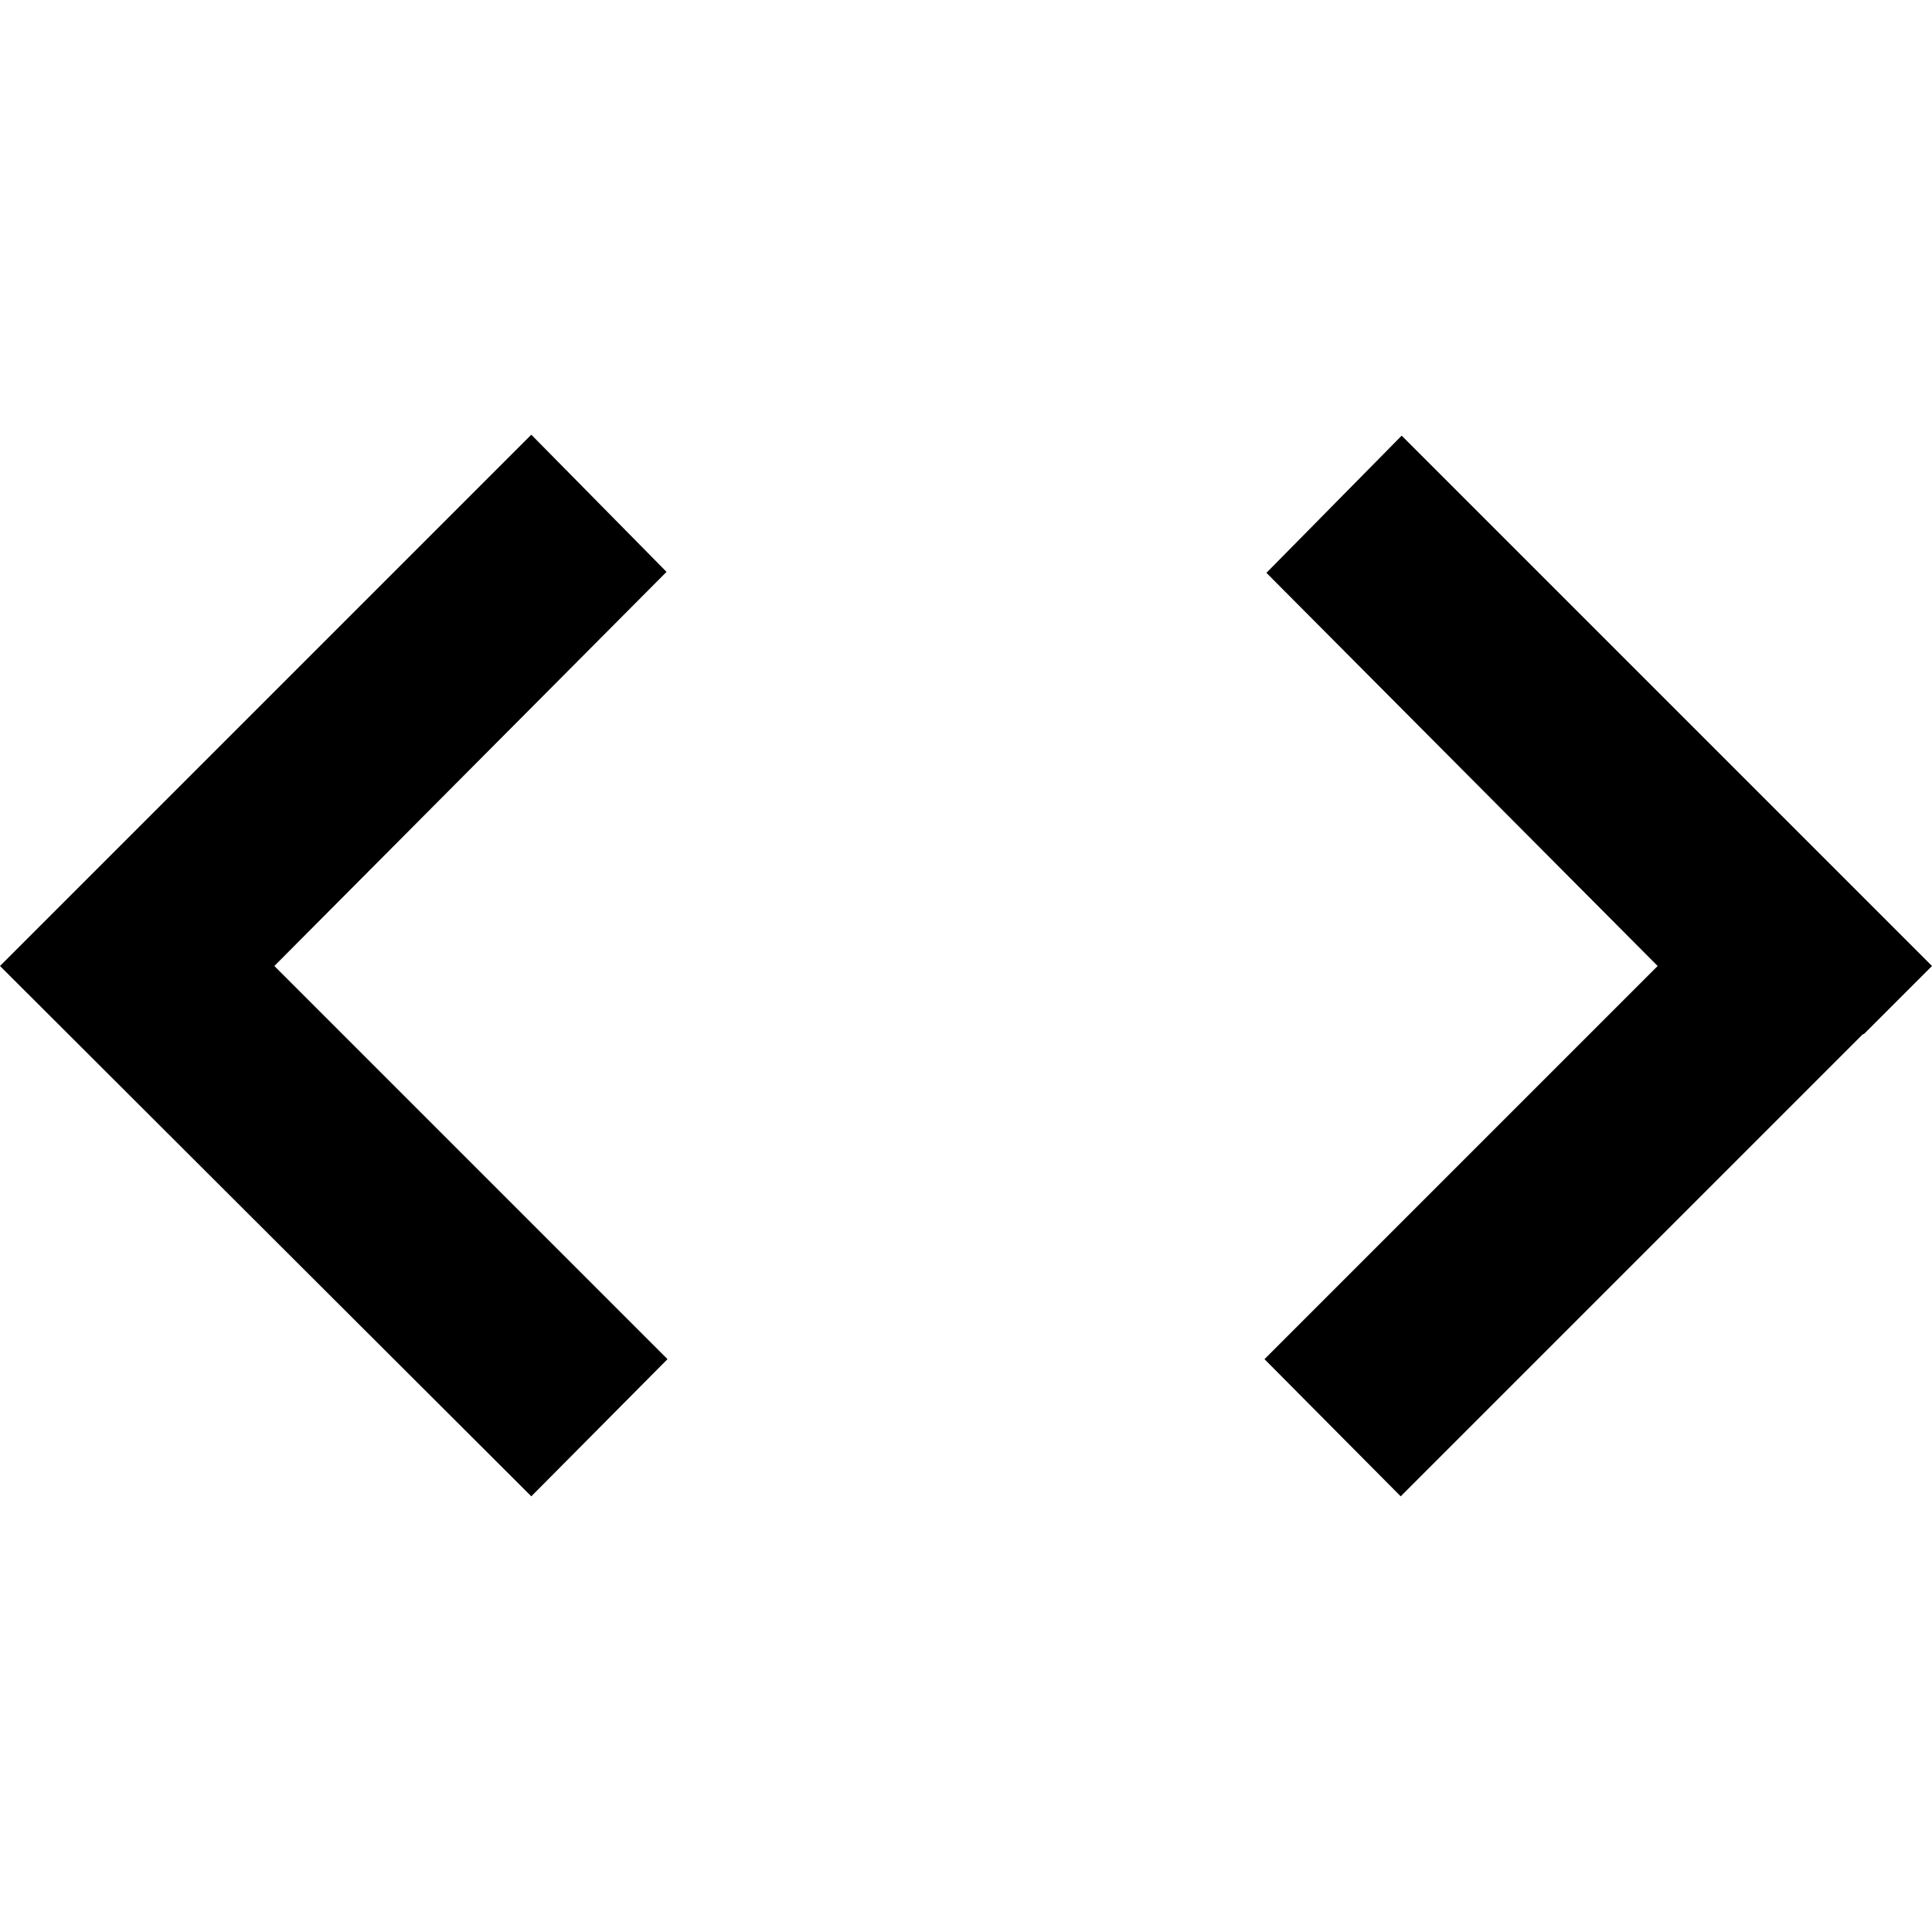
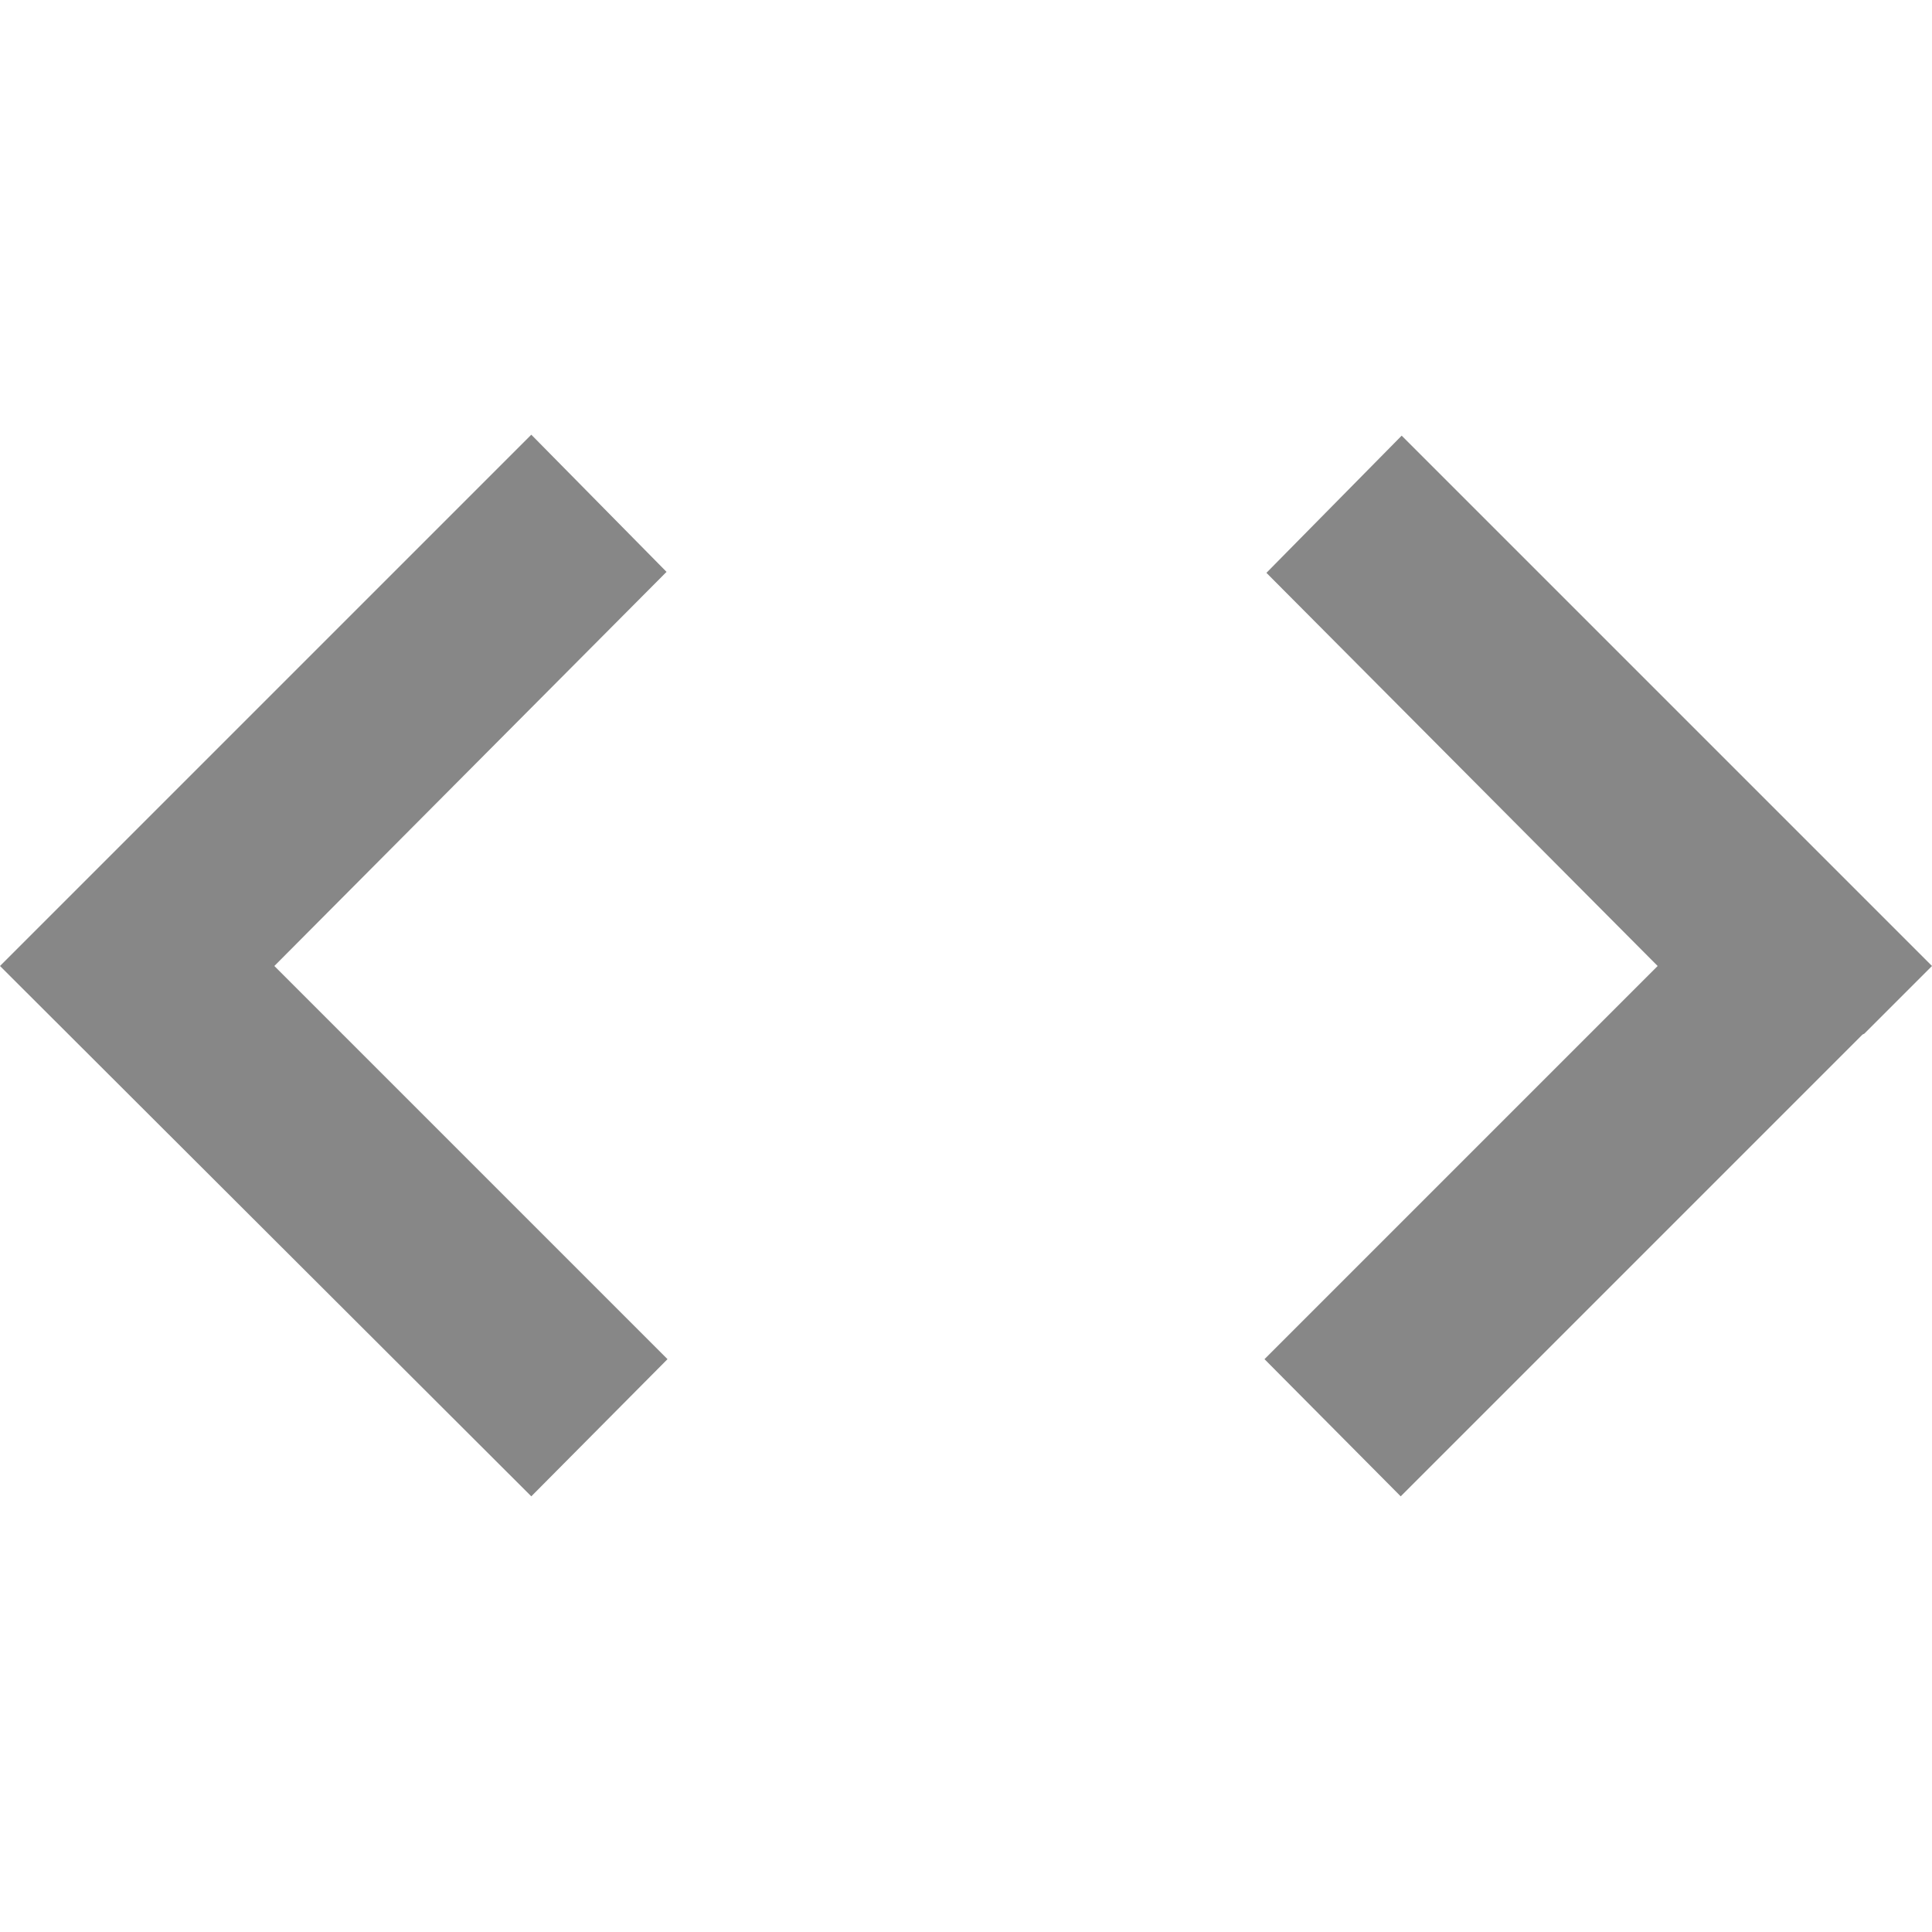
<svg xmlns="http://www.w3.org/2000/svg" viewBox="0 0 20 20">
-   <path d="M.7 9.3l4.8-4.8 1.4 1.42L2.84 10l4.07 4.07-1.41 1.42L0 10l.7-.7zm18.6 1.4l.7-.7-5.49-5.49-1.4 1.42L17.16 10l-4.07 4.07 1.41 1.42 4.78-4.78z" />
+   <path fill="#878787" d="M.7 9.3l4.8-4.8 1.4 1.42L2.84 10l4.07 4.07-1.41 1.42L0 10l.7-.7zm18.6 1.4l.7-.7-5.49-5.49-1.4 1.42L17.16 10l-4.07 4.07 1.41 1.42 4.78-4.78z" />
</svg>
